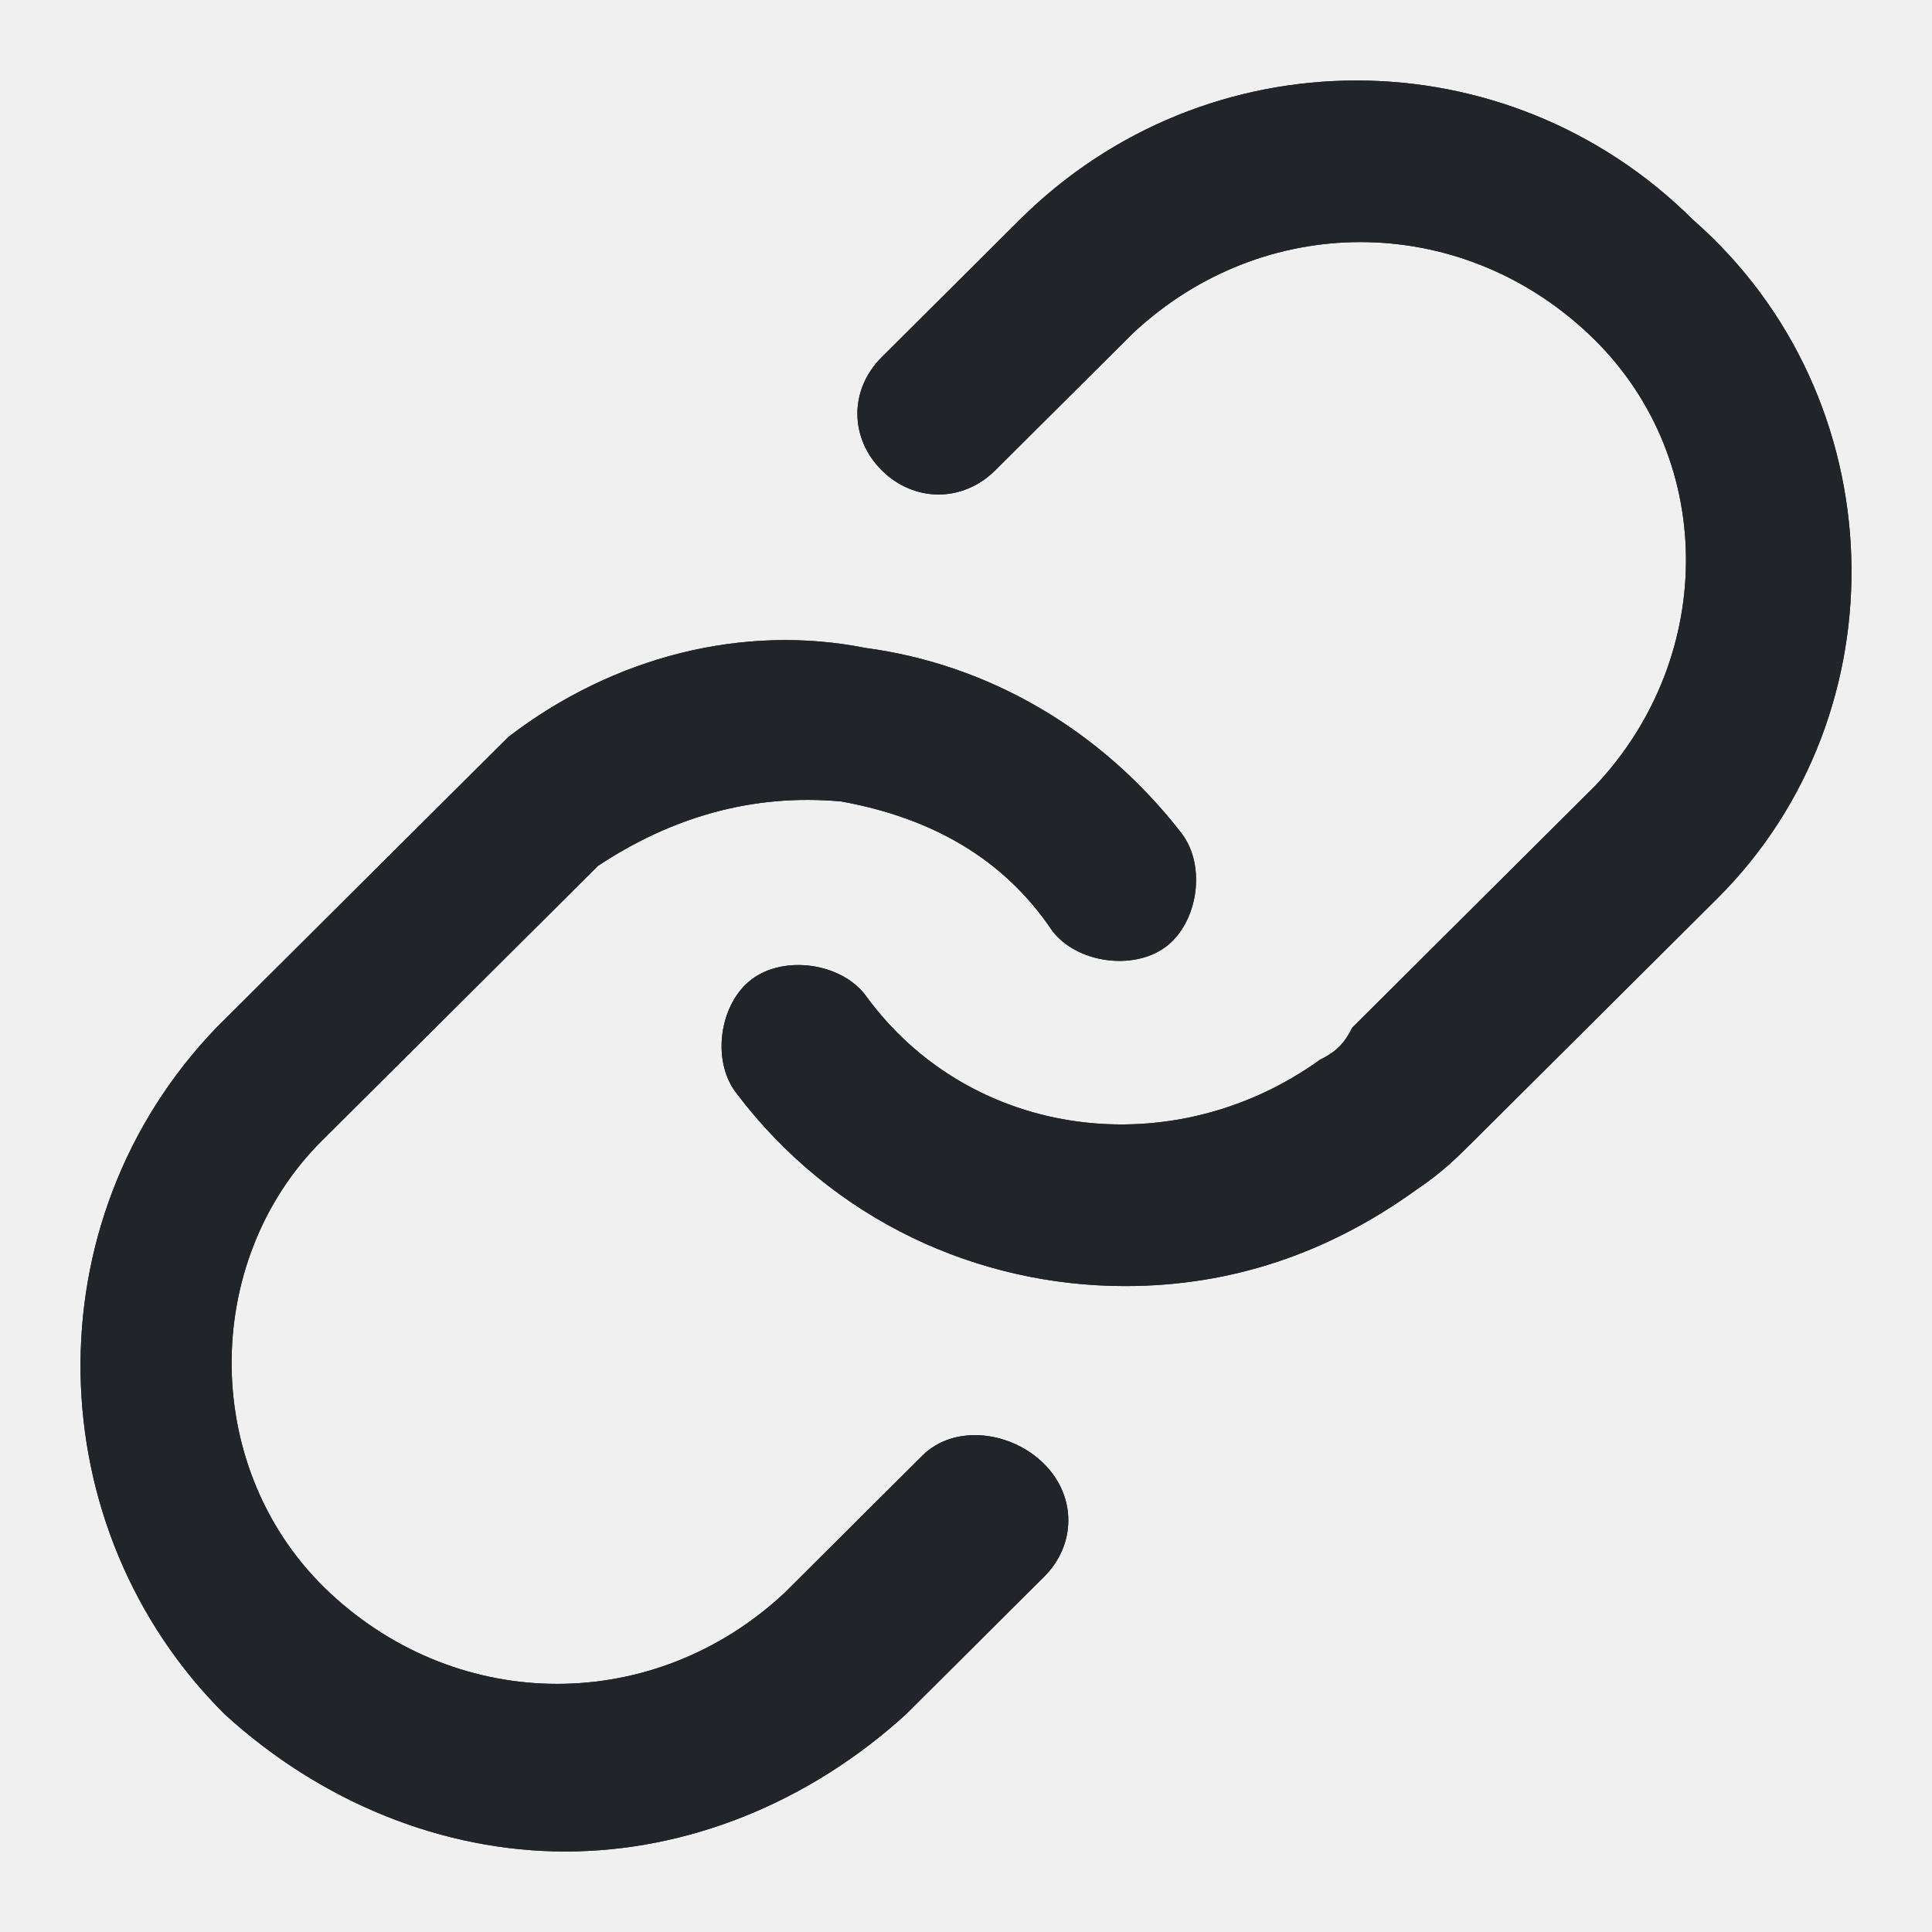
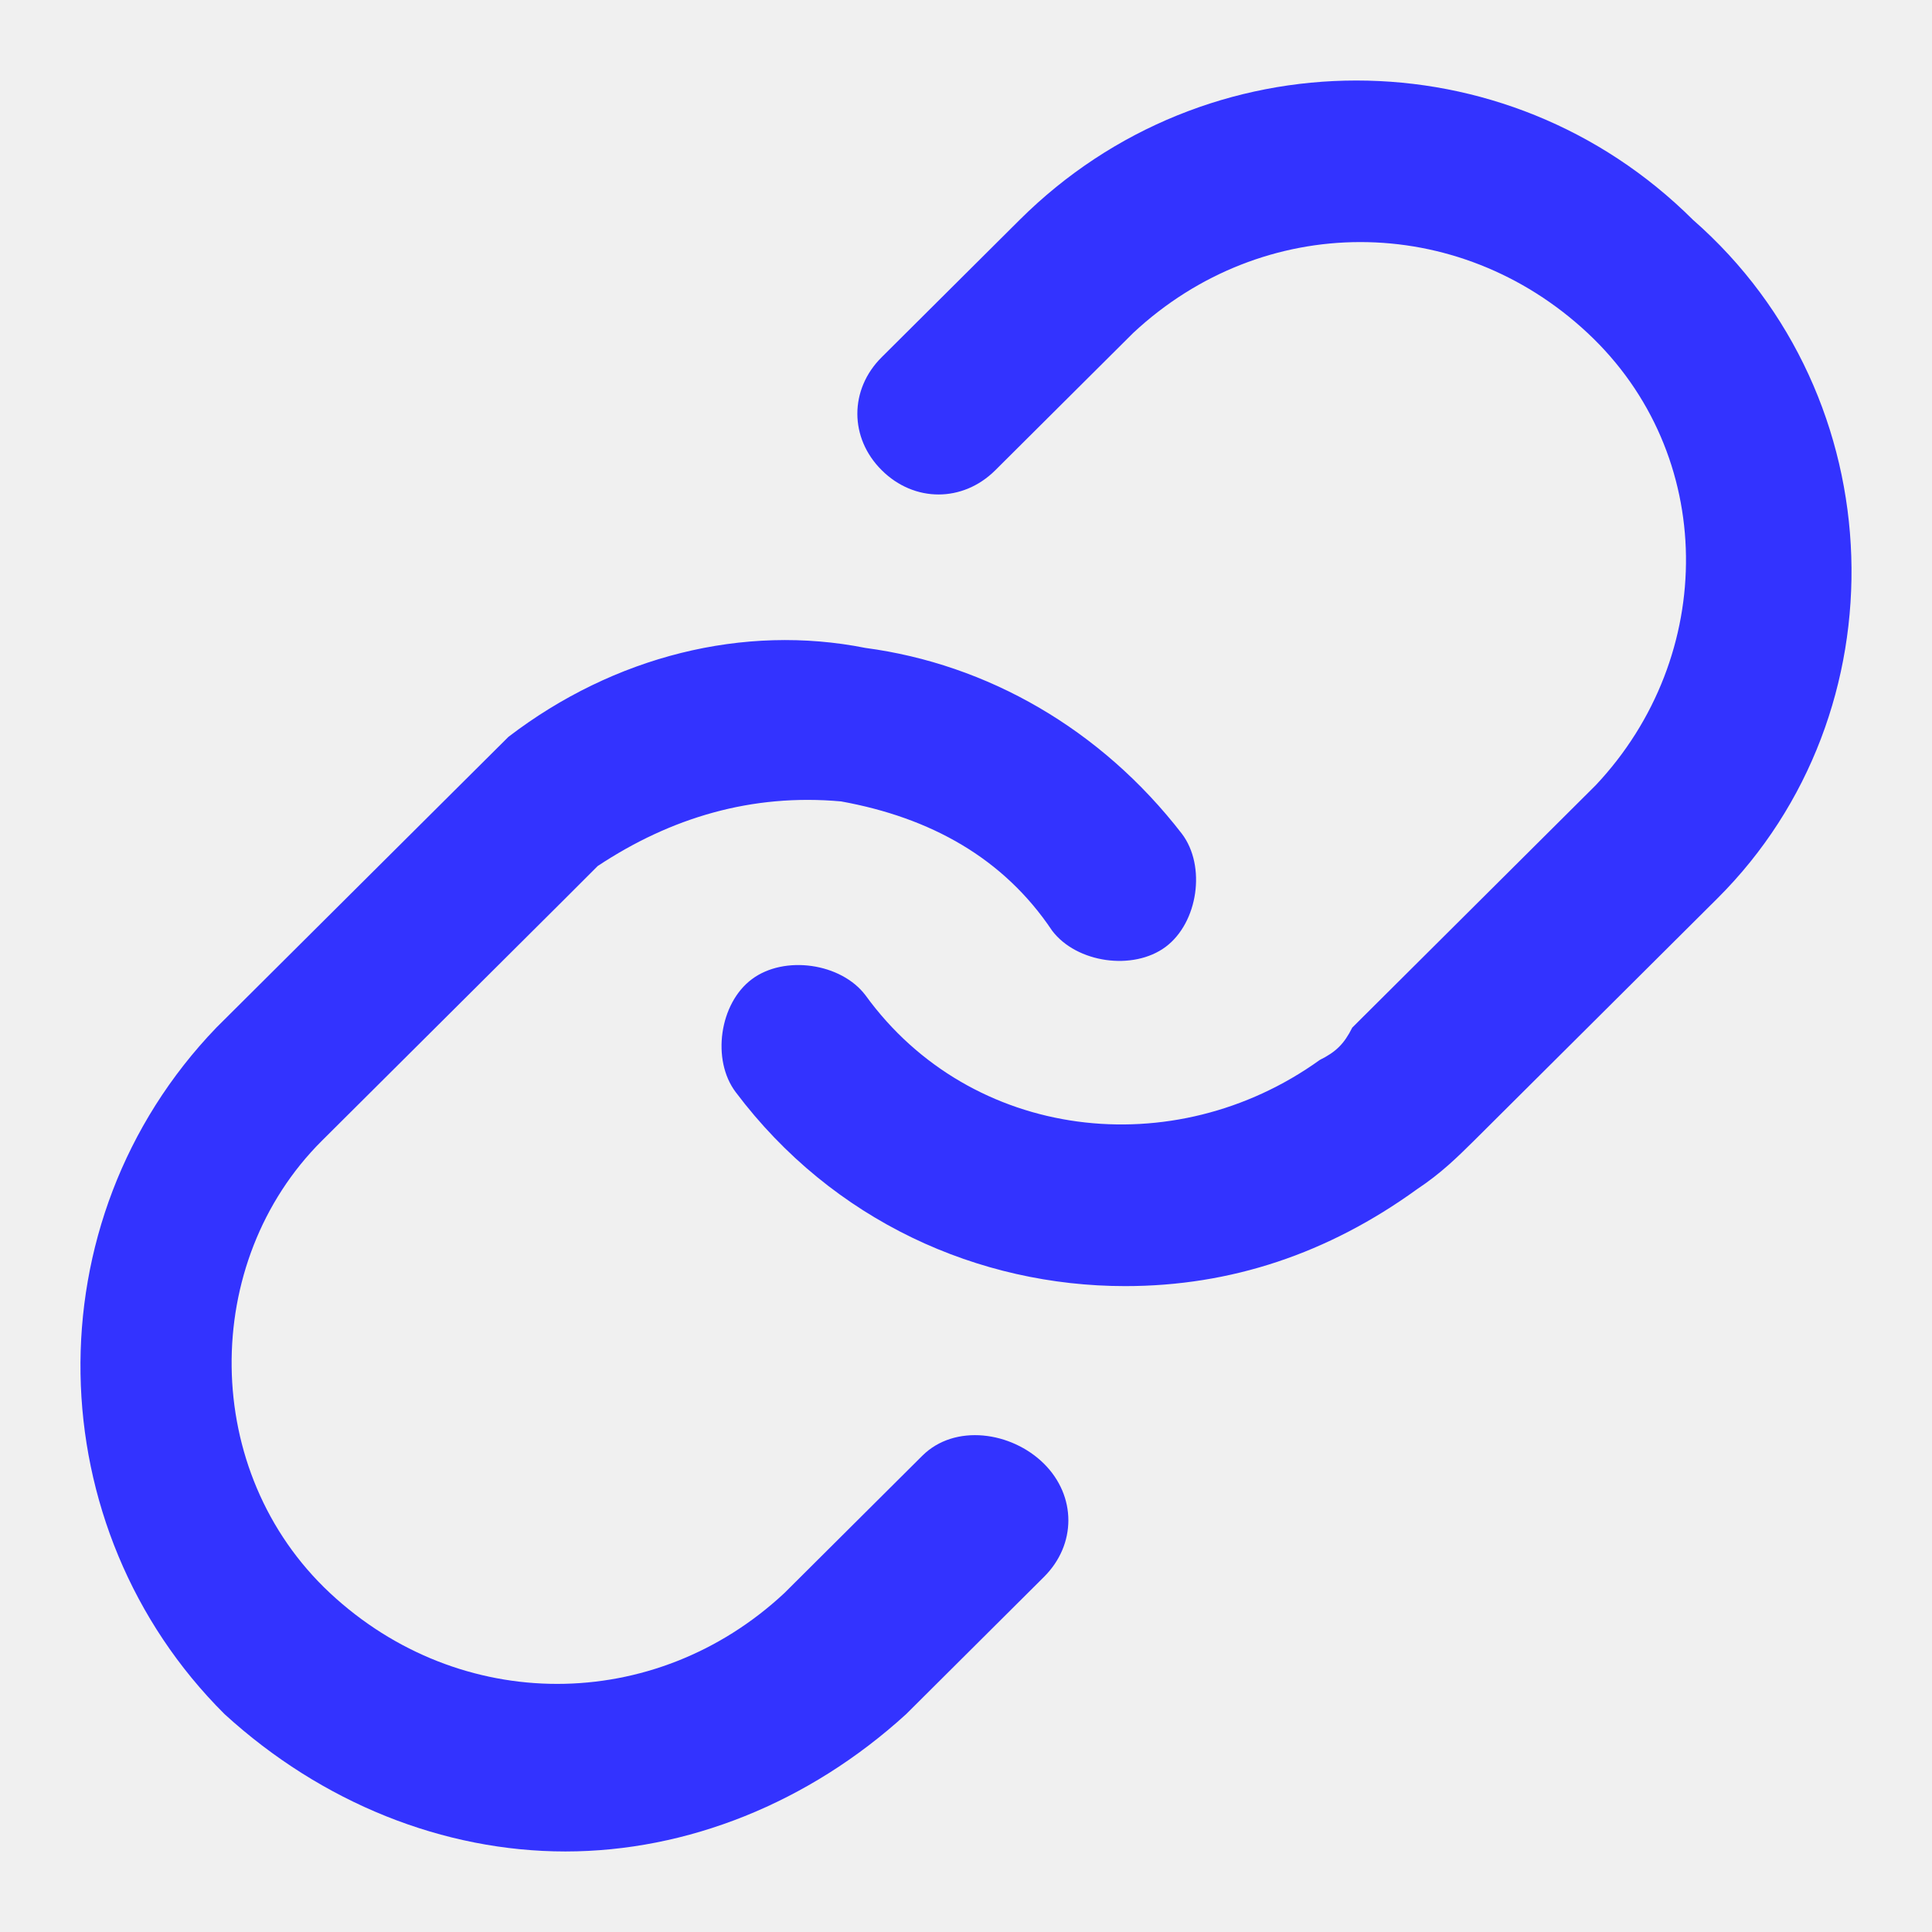
- <svg xmlns="http://www.w3.org/2000/svg" width="24" height="24" viewBox="0 0 24 24" fill="none">
-   <path fill-rule="evenodd" clip-rule="evenodd" d="M17.605 14.772C17.907 14.571 18.109 14.371 18.31 14.17L21.334 11.16C23.652 8.852 23.551 4.938 21.032 2.731C18.713 0.423 14.985 0.423 12.666 2.731L10.953 4.437C10.55 4.838 10.55 5.44 10.953 5.842C11.356 6.243 11.961 6.243 12.364 5.842L14.078 4.136C15.69 2.631 18.109 2.631 19.721 4.136C21.334 5.641 21.334 8.149 19.822 9.755L16.799 12.765C16.698 12.966 16.597 13.066 16.395 13.166C14.581 14.471 12.062 14.17 10.752 12.364C10.449 11.962 9.744 11.862 9.341 12.163C8.938 12.464 8.837 13.166 9.139 13.568C10.348 15.173 12.163 15.976 13.977 15.976C15.287 15.976 16.496 15.575 17.605 14.772ZM9.744 19.789L11.457 18.083C11.86 17.682 12.566 17.782 12.969 18.184C13.372 18.585 13.372 19.187 12.969 19.588L11.256 21.294C10.046 22.398 8.534 23 7.023 23C5.511 23 3.999 22.398 2.79 21.294C0.472 18.986 0.371 15.173 2.689 12.765L5.712 9.755L6.317 9.153C7.627 8.149 9.24 7.748 10.752 8.049C12.263 8.25 13.674 9.052 14.682 10.357C14.985 10.758 14.884 11.461 14.481 11.762C14.078 12.063 13.372 11.962 13.07 11.561C12.465 10.658 11.558 10.156 10.449 9.956C9.341 9.855 8.333 10.156 7.426 10.758L7.023 11.16L3.999 14.17C2.487 15.675 2.487 18.284 4.1 19.789C5.712 21.294 8.131 21.294 9.744 19.789Z" fill="#212529" />
-   <mask id="mask0_15078_100610" style="mask-type:luminance" maskUnits="userSpaceOnUse" x="1" y="1" width="22" height="22">
-     <path fill-rule="evenodd" clip-rule="evenodd" d="M17.605 14.772C17.907 14.571 18.109 14.371 18.31 14.17L21.334 11.16C23.652 8.852 23.551 4.938 21.032 2.731C18.713 0.423 14.985 0.423 12.666 2.731L10.953 4.437C10.55 4.838 10.55 5.44 10.953 5.842C11.356 6.243 11.961 6.243 12.364 5.842L14.078 4.136C15.69 2.631 18.109 2.631 19.721 4.136C21.334 5.641 21.334 8.149 19.822 9.755L16.799 12.765C16.698 12.966 16.597 13.066 16.395 13.166C14.581 14.471 12.062 14.17 10.752 12.364C10.449 11.962 9.744 11.862 9.341 12.163C8.938 12.464 8.837 13.166 9.139 13.568C10.348 15.173 12.163 15.976 13.977 15.976C15.287 15.976 16.496 15.575 17.605 14.772ZM9.744 19.789L11.457 18.083C11.86 17.682 12.566 17.782 12.969 18.184C13.372 18.585 13.372 19.187 12.969 19.588L11.256 21.294C10.046 22.398 8.534 23 7.023 23C5.511 23 3.999 22.398 2.79 21.294C0.472 18.986 0.371 15.173 2.689 12.765L5.712 9.755L6.317 9.153C7.627 8.149 9.24 7.748 10.752 8.049C12.263 8.25 13.674 9.052 14.682 10.357C14.985 10.758 14.884 11.461 14.481 11.762C14.078 12.063 13.372 11.962 13.07 11.561C12.465 10.658 11.558 10.156 10.449 9.956C9.341 9.855 8.333 10.156 7.426 10.758L7.023 11.16L3.999 14.17C2.487 15.675 2.487 18.284 4.1 19.789C5.712 21.294 8.131 21.294 9.744 19.789Z" fill="white" />
-   </mask>
-   <g mask="url(#mask0_15078_100610)">
-     <path fill-rule="evenodd" clip-rule="evenodd" d="M0 0H24V24H0V0Z" fill="#212529" />
-   </g>
+ <svg xmlns="http://www.w3.org/2000/svg" width="16" height="16" viewBox="0 0 16 16" fill="none">
+   <path fill-rule="evenodd" clip-rule="evenodd" d="M11.736 9.848C11.938 9.714 12.072 9.58 12.207 9.447L14.223 7.44C15.768 5.901 15.701 3.292 14.021 1.821C12.476 0.282 9.99 0.282 8.444 1.821L7.302 2.958C7.033 3.225 7.033 3.627 7.302 3.894C7.571 4.162 7.974 4.162 8.243 3.894L9.385 2.757C10.46 1.754 12.072 1.754 13.147 2.757C14.223 3.761 14.223 5.433 13.215 6.503L11.199 8.51C11.132 8.644 11.065 8.711 10.93 8.778C9.721 9.647 8.041 9.447 7.168 8.243C6.966 7.975 6.496 7.908 6.227 8.109C5.958 8.309 5.891 8.778 6.093 9.045C6.899 10.116 8.108 10.651 9.318 10.651C10.191 10.651 10.997 10.383 11.736 9.848ZM6.496 13.193L7.638 12.056C7.907 11.788 8.377 11.855 8.646 12.122C8.915 12.39 8.915 12.791 8.646 13.059L7.504 14.196C6.697 14.932 5.689 15.333 4.682 15.333C3.674 15.333 2.666 14.932 1.86 14.196C0.314 12.658 0.247 10.116 1.792 8.51L3.808 6.503L4.211 6.102C5.085 5.433 6.16 5.165 7.168 5.366C8.175 5.5 9.116 6.035 9.788 6.905C9.99 7.172 9.922 7.64 9.654 7.841C9.385 8.042 8.915 7.975 8.713 7.707C8.31 7.105 7.705 6.771 6.966 6.637C6.227 6.57 5.555 6.771 4.95 7.172L4.682 7.44L2.666 9.447C1.658 10.45 1.658 12.189 2.733 13.193C3.808 14.196 5.421 14.196 6.496 13.193Z" fill="#3333FF" />
</svg>
